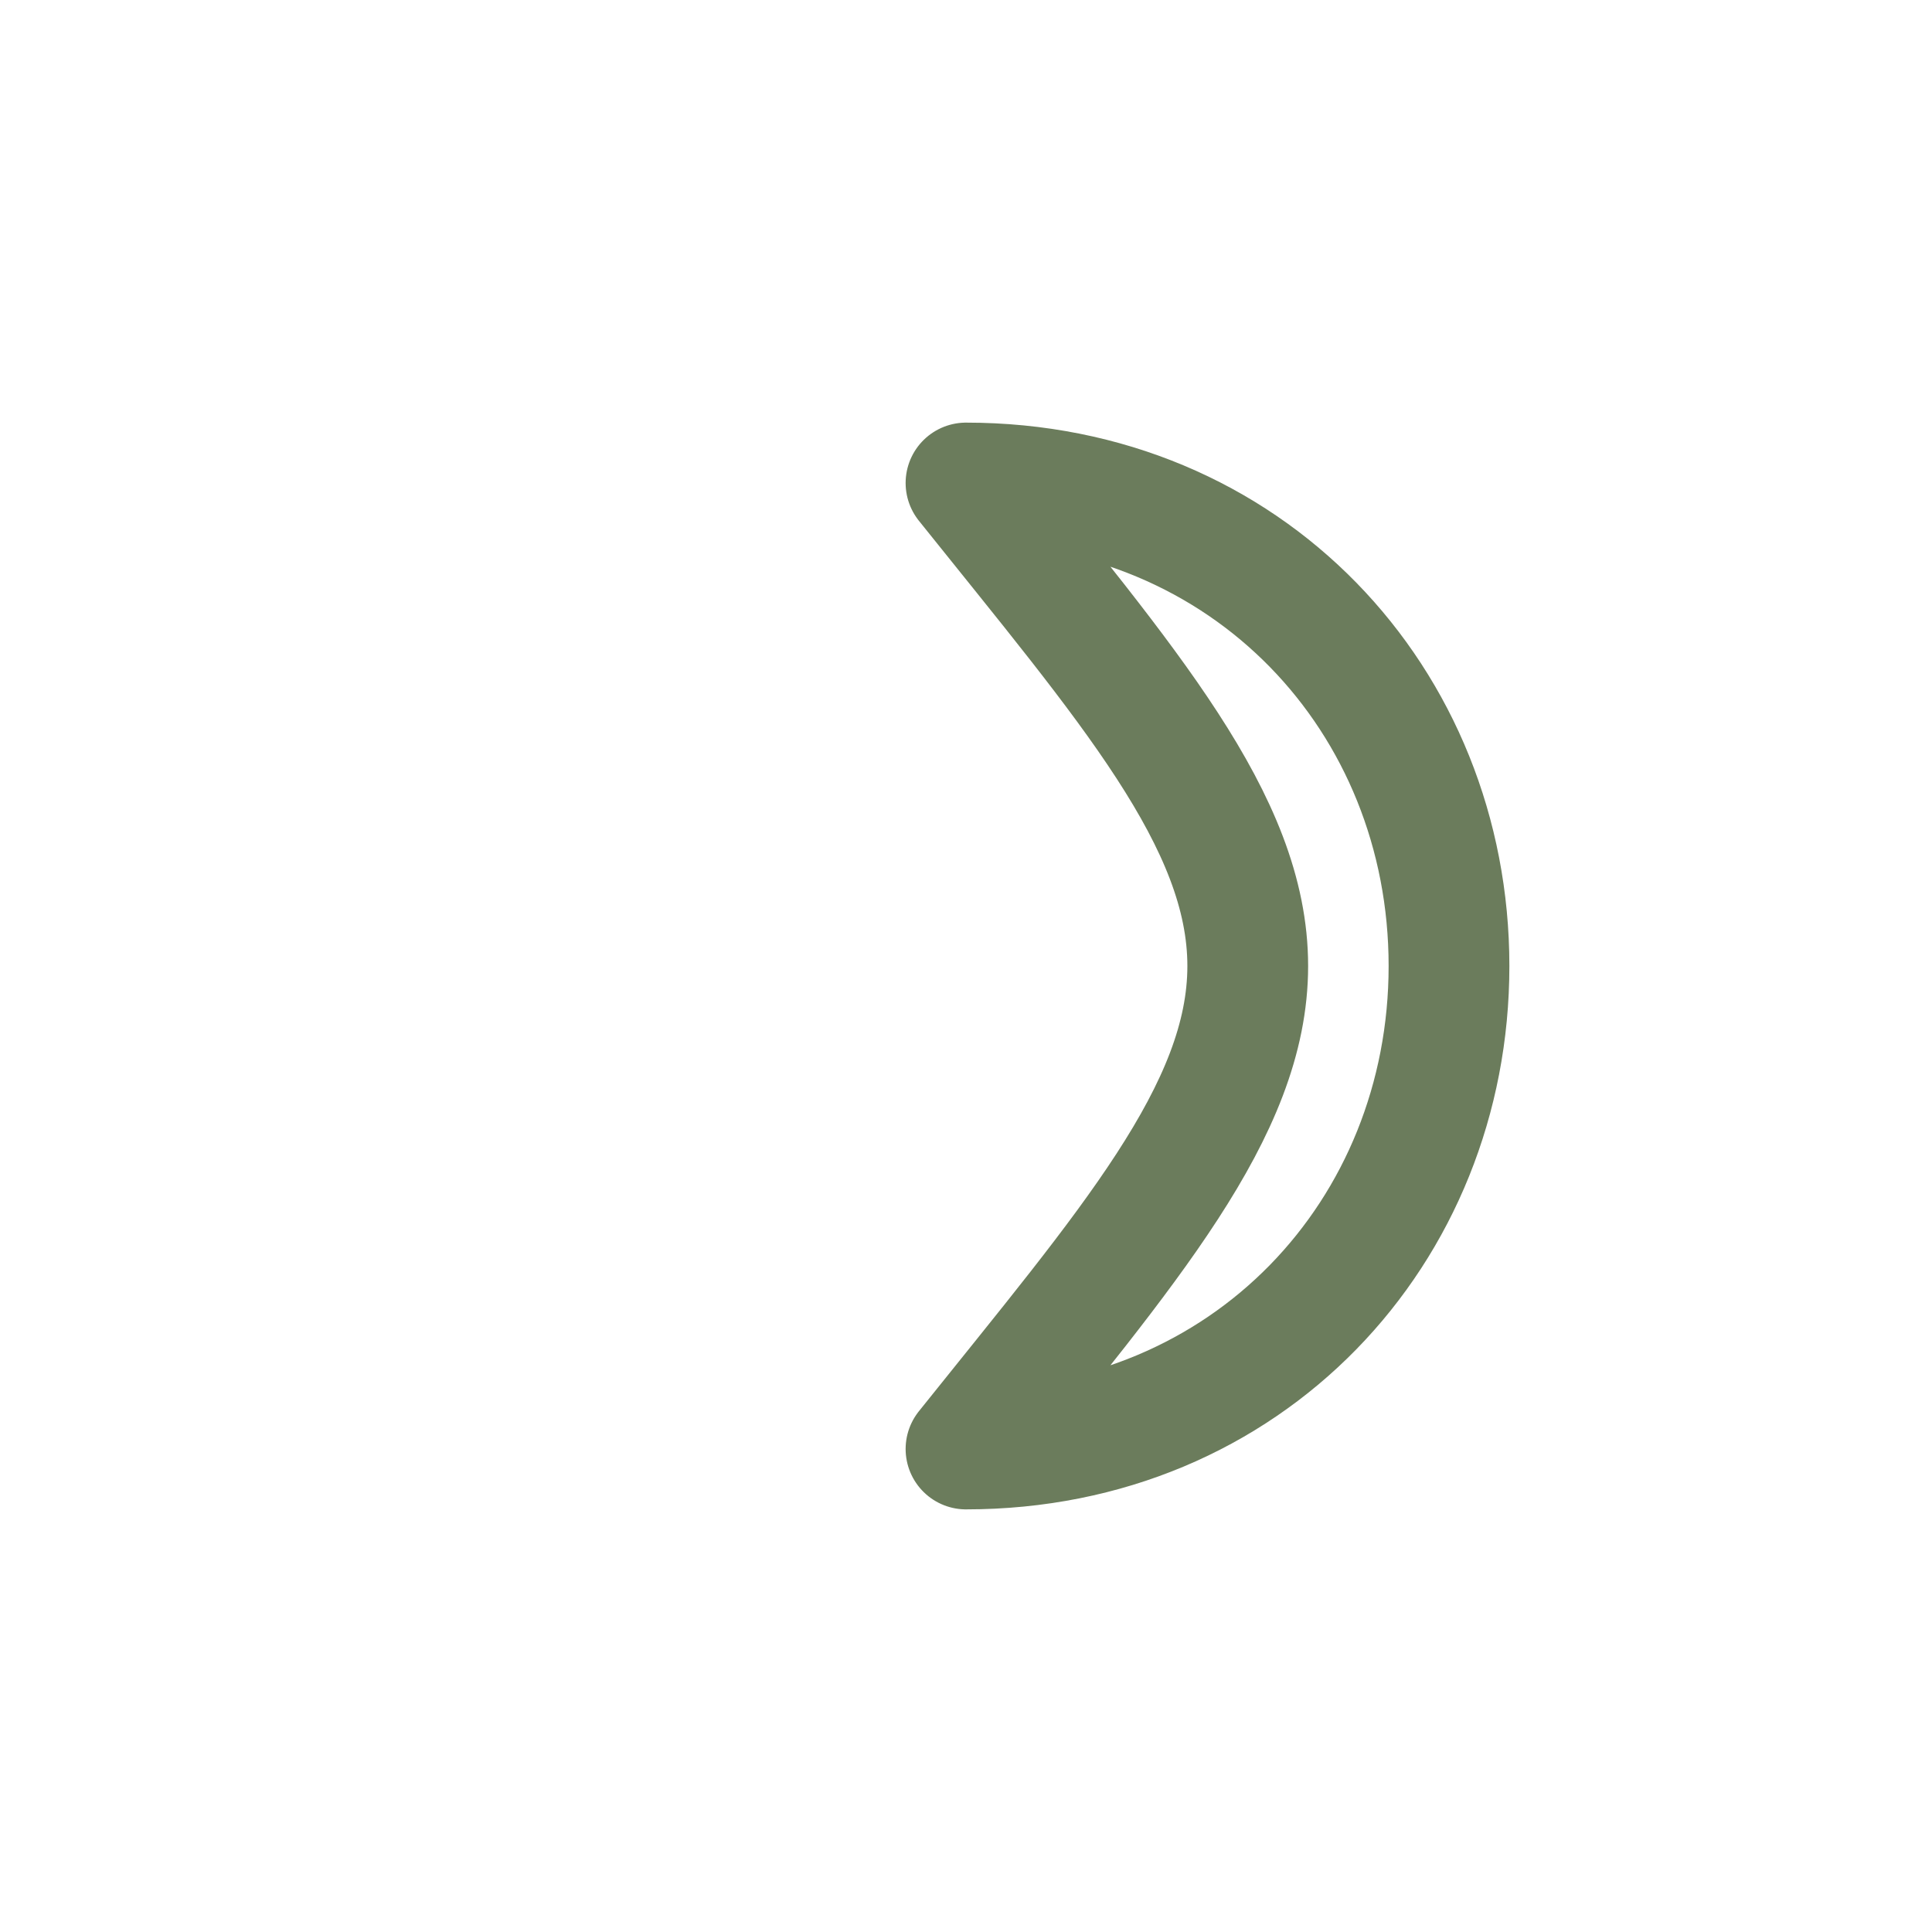
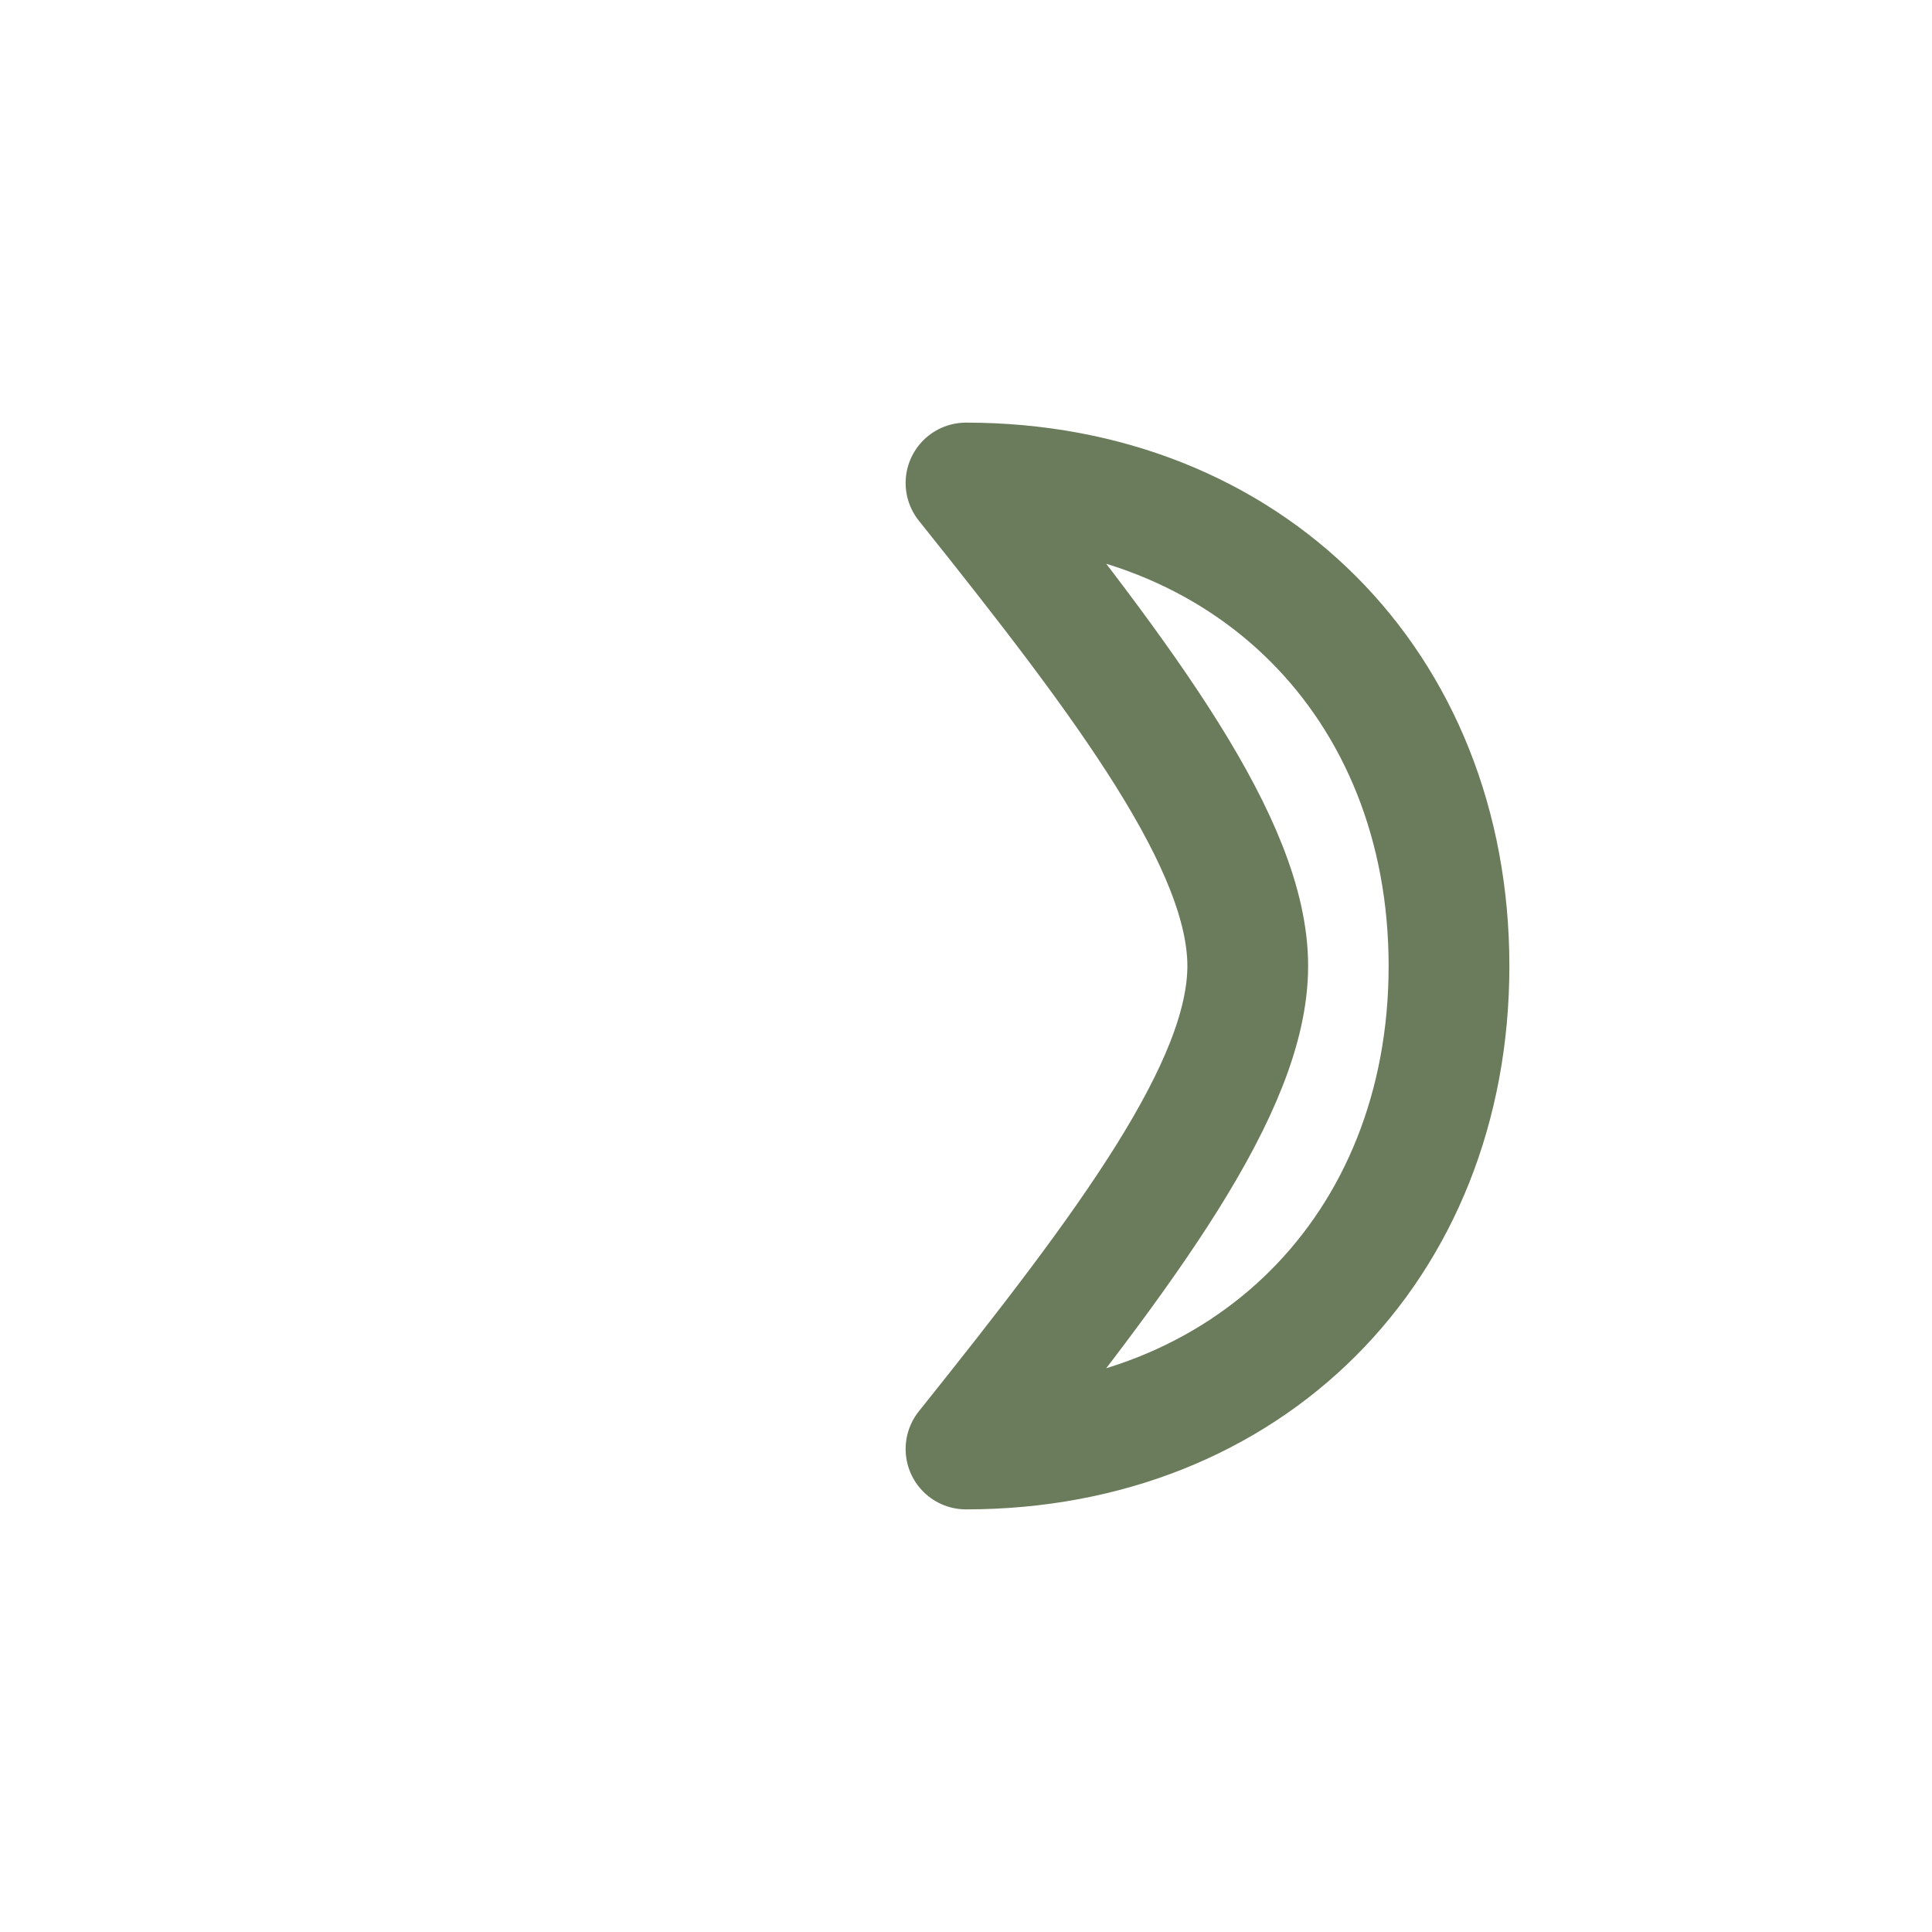
<svg xmlns="http://www.w3.org/2000/svg" viewBox="0 0 24 24" fill="none" stroke="#6b7c5c" stroke-width="1.5" stroke-linecap="round" stroke-linejoin="round">
-   <path d="M12 6.0            C15.5 6.0  18.0 8.7  18.0 12.0            C18.0 15.3  15.5 18.0  12 18.0            C14.0 15.5  15.5 13.8  15.5 12.0            C15.5 10.2  14.0 8.5   12 6.0 Z" />
+   <path d="M12 6.0            C15.5 6.0  18.0 8.5  18.0 12.0            C18.0 15.5  15.5 18.0  12 18.0            C14.0 15.5  15.5 13.5  15.5 12.0            C15.5 10.5  14.0 8.5   12 6.0 Z" />
</svg>
